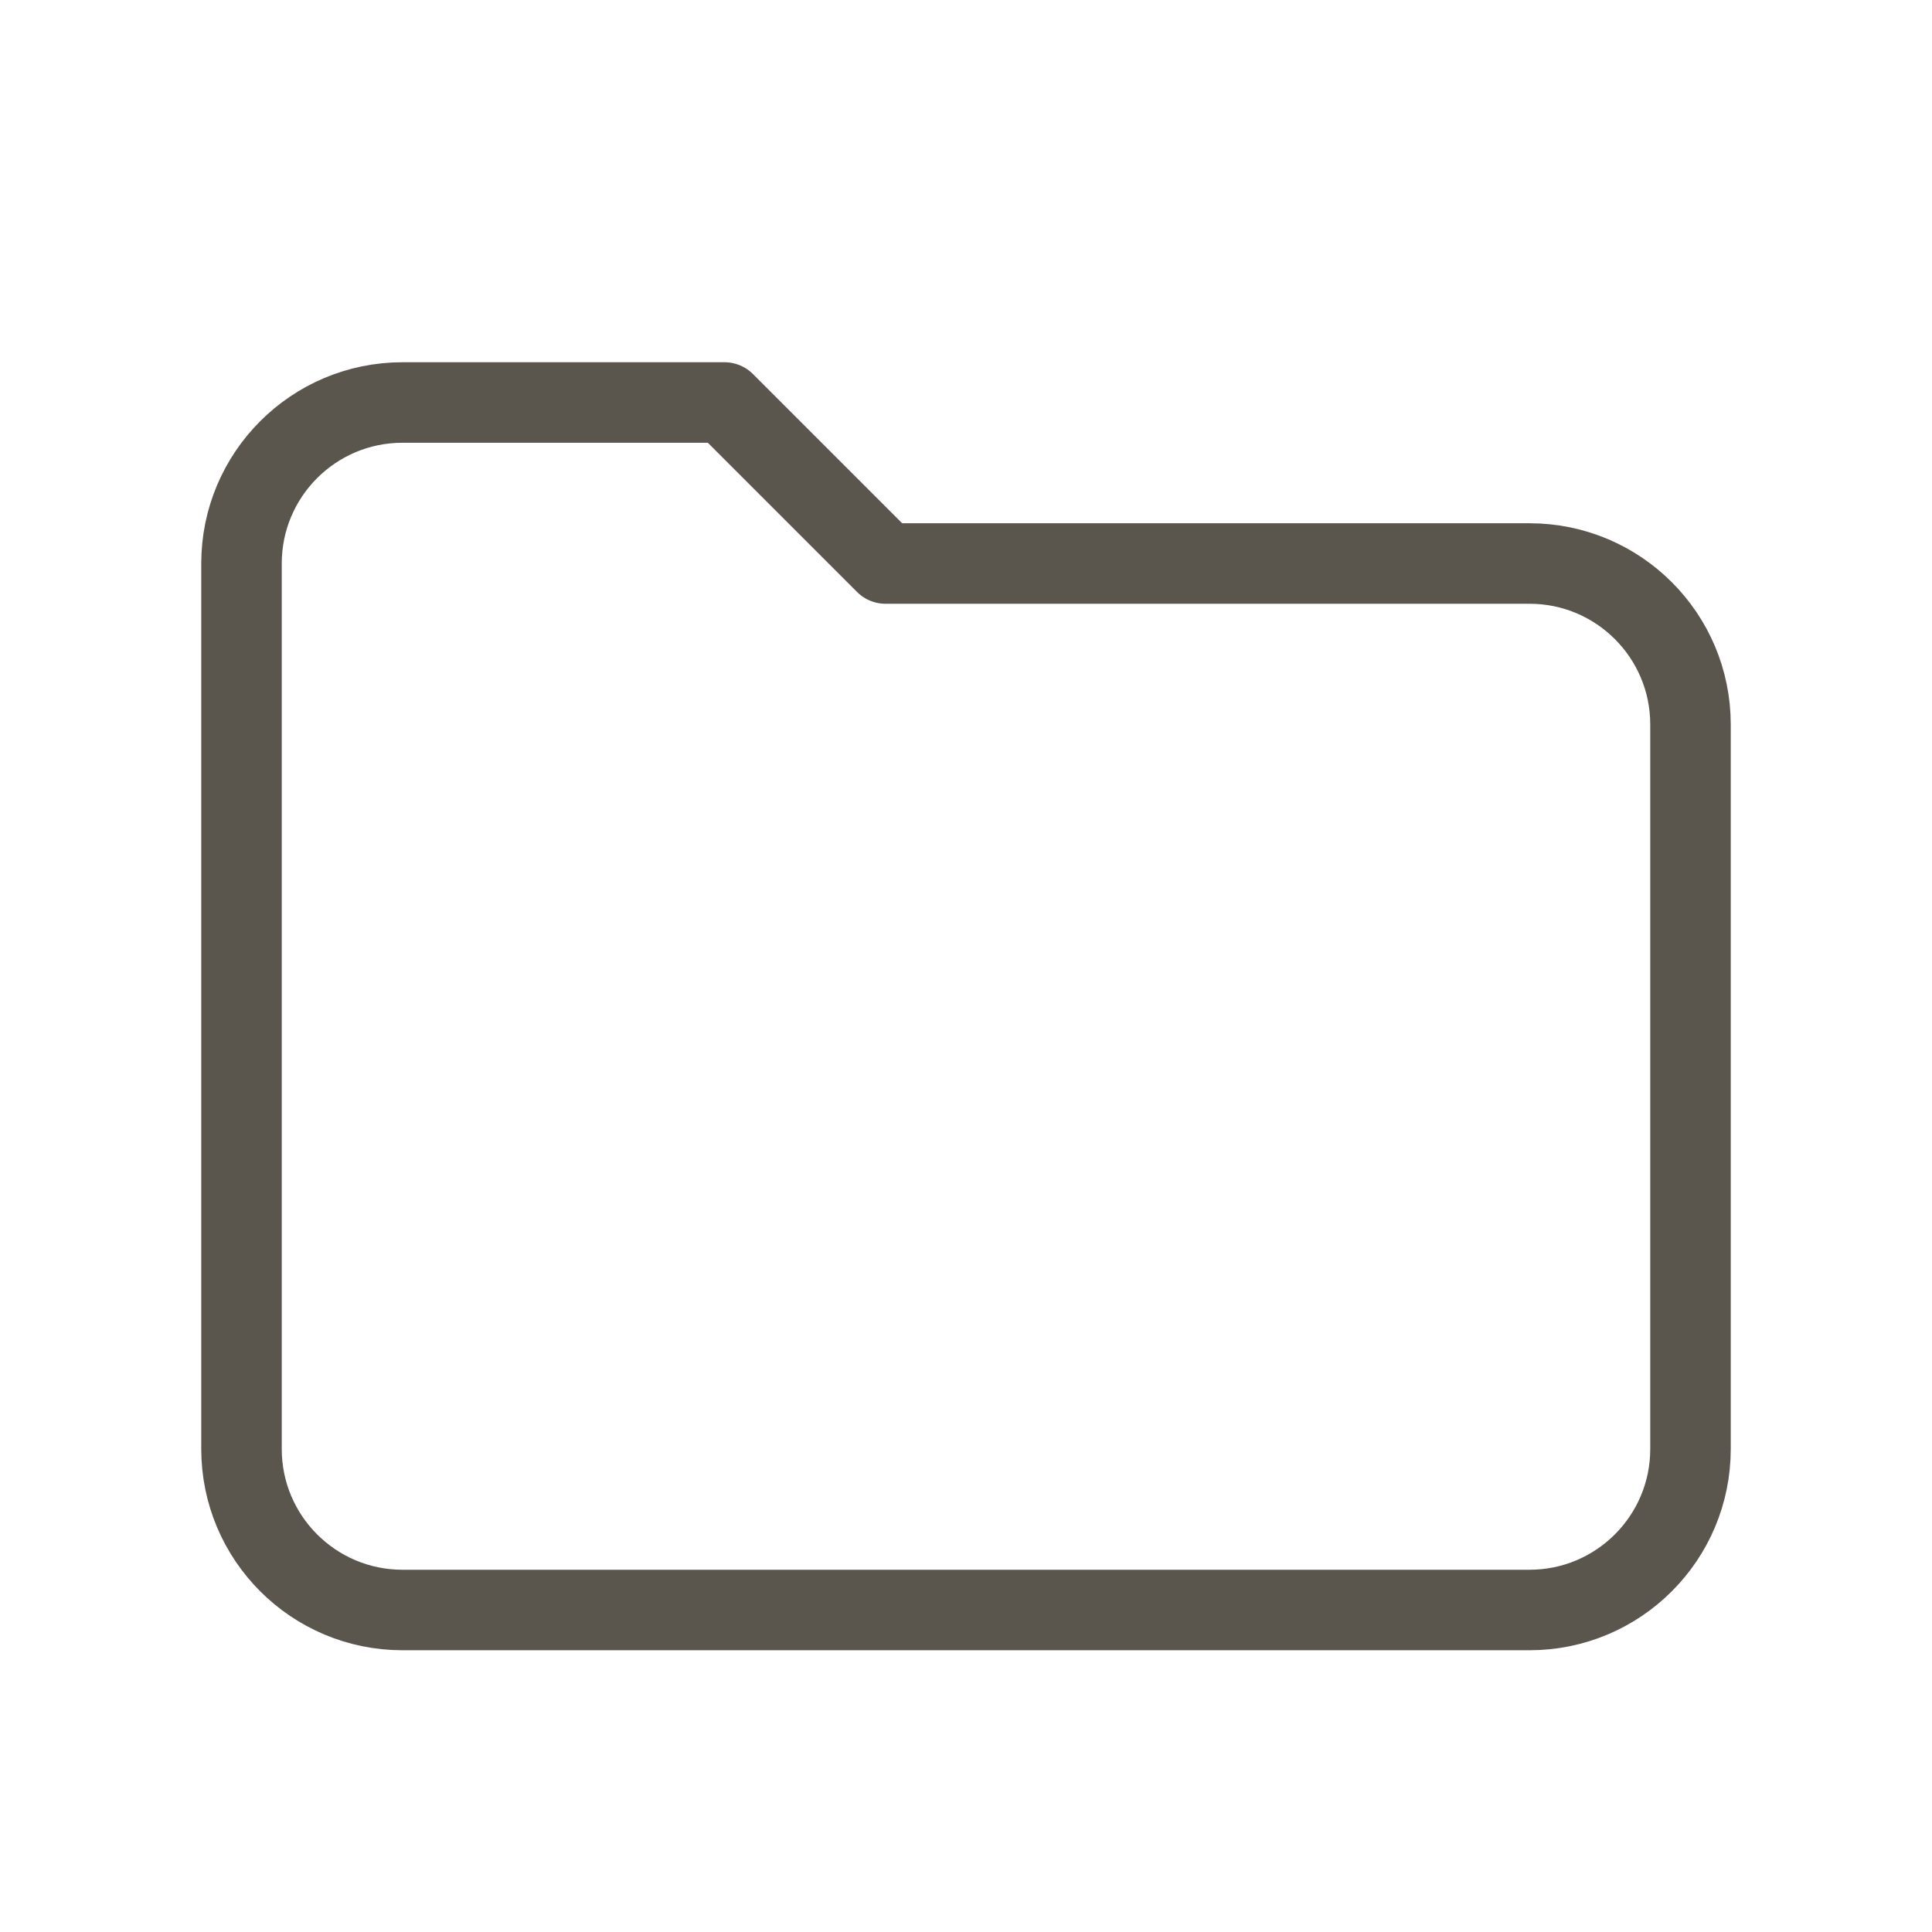
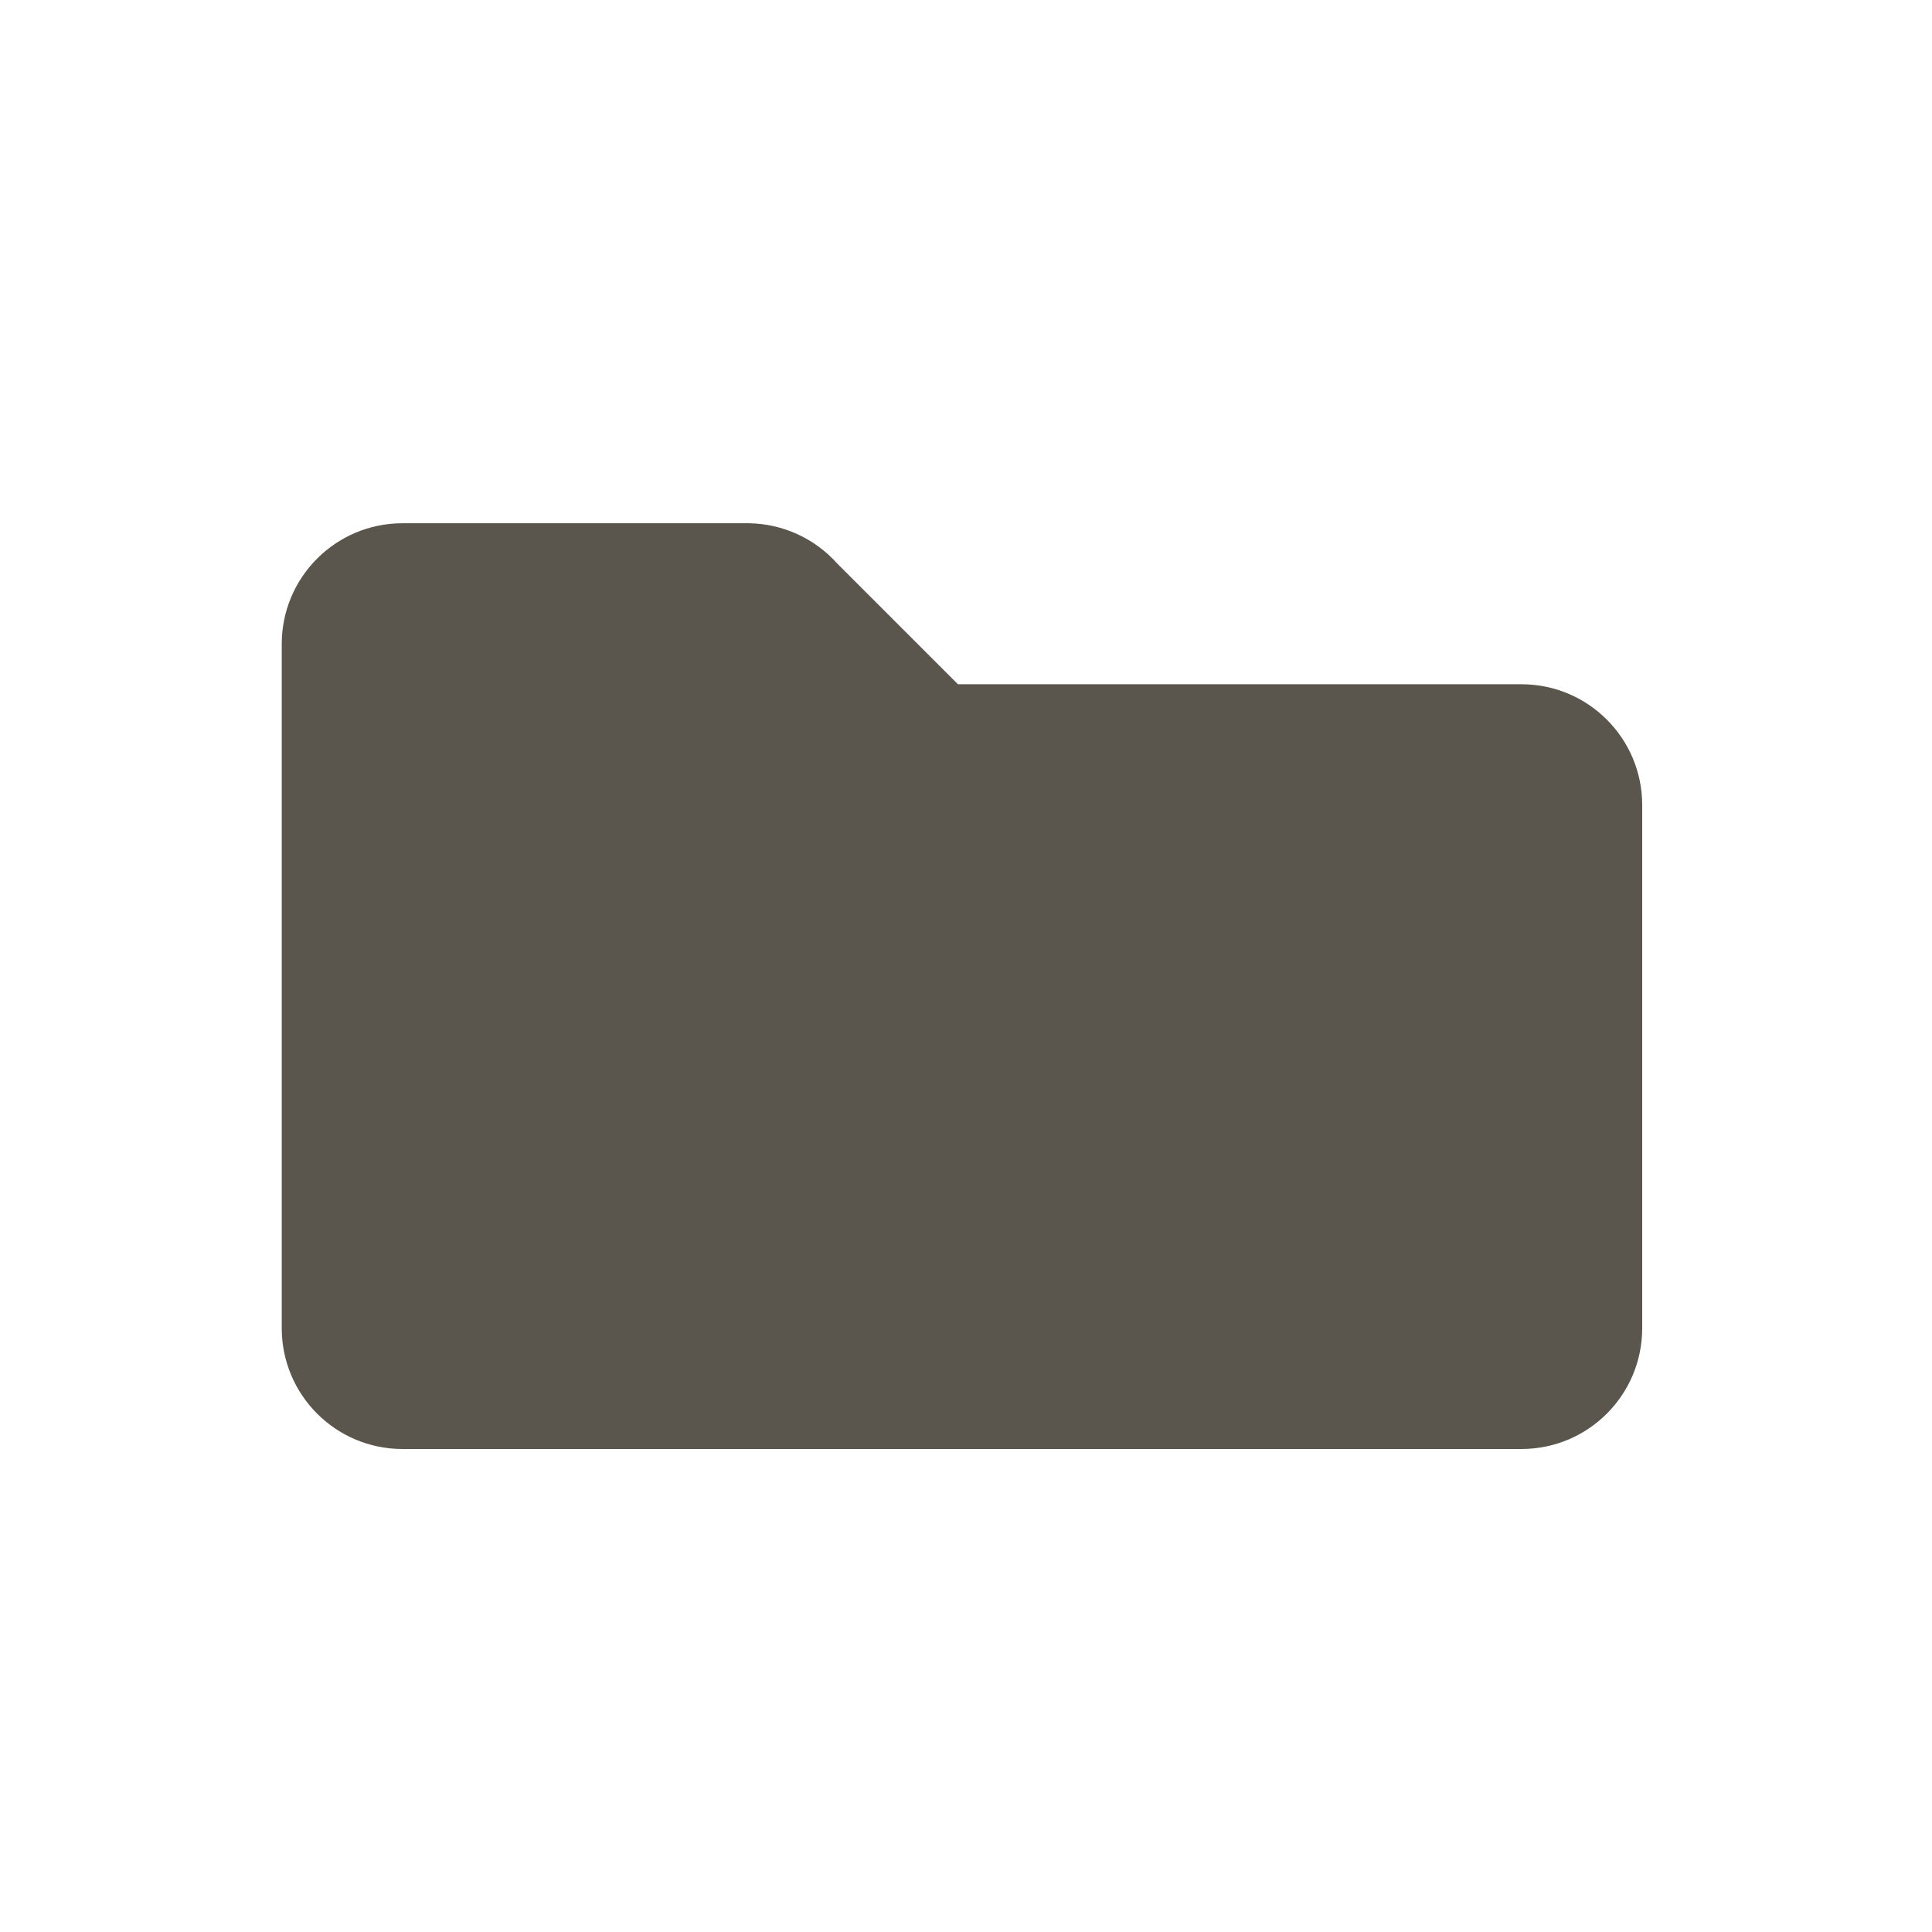
- <svg xmlns="http://www.w3.org/2000/svg" width="24" height="24" viewBox="0 0 24 24" fill="none" stroke="#5A554D" stroke-width="1" stroke-linecap="round" stroke-linejoin="round">
-   <path d="M3 7a2 2 0 0 1 2-2h4l2 2h8a2 2 0 0 1 2 2v9a2 2 0 0 1-2 2H5a2 2 0 0 1-2-2V7z" />
+ <svg xmlns="http://www.w3.org/2000/svg" width="24" height="24" viewBox="0 0 24 24" fill="#5A554D">
+   <path d="M3.5 8a1.5 1.5 0 0 1 1.5-1.5h4.3a1.5 1.5 0 0 1 1.1.5l1.5 1.5h7a1.5 1.5 0 0 1 1.5 1.5v6.5a1.5 1.5 0 0 1-1.5 1.5H5A1.5 1.5 0 0 1 3.5 16.5z" />
</svg>
